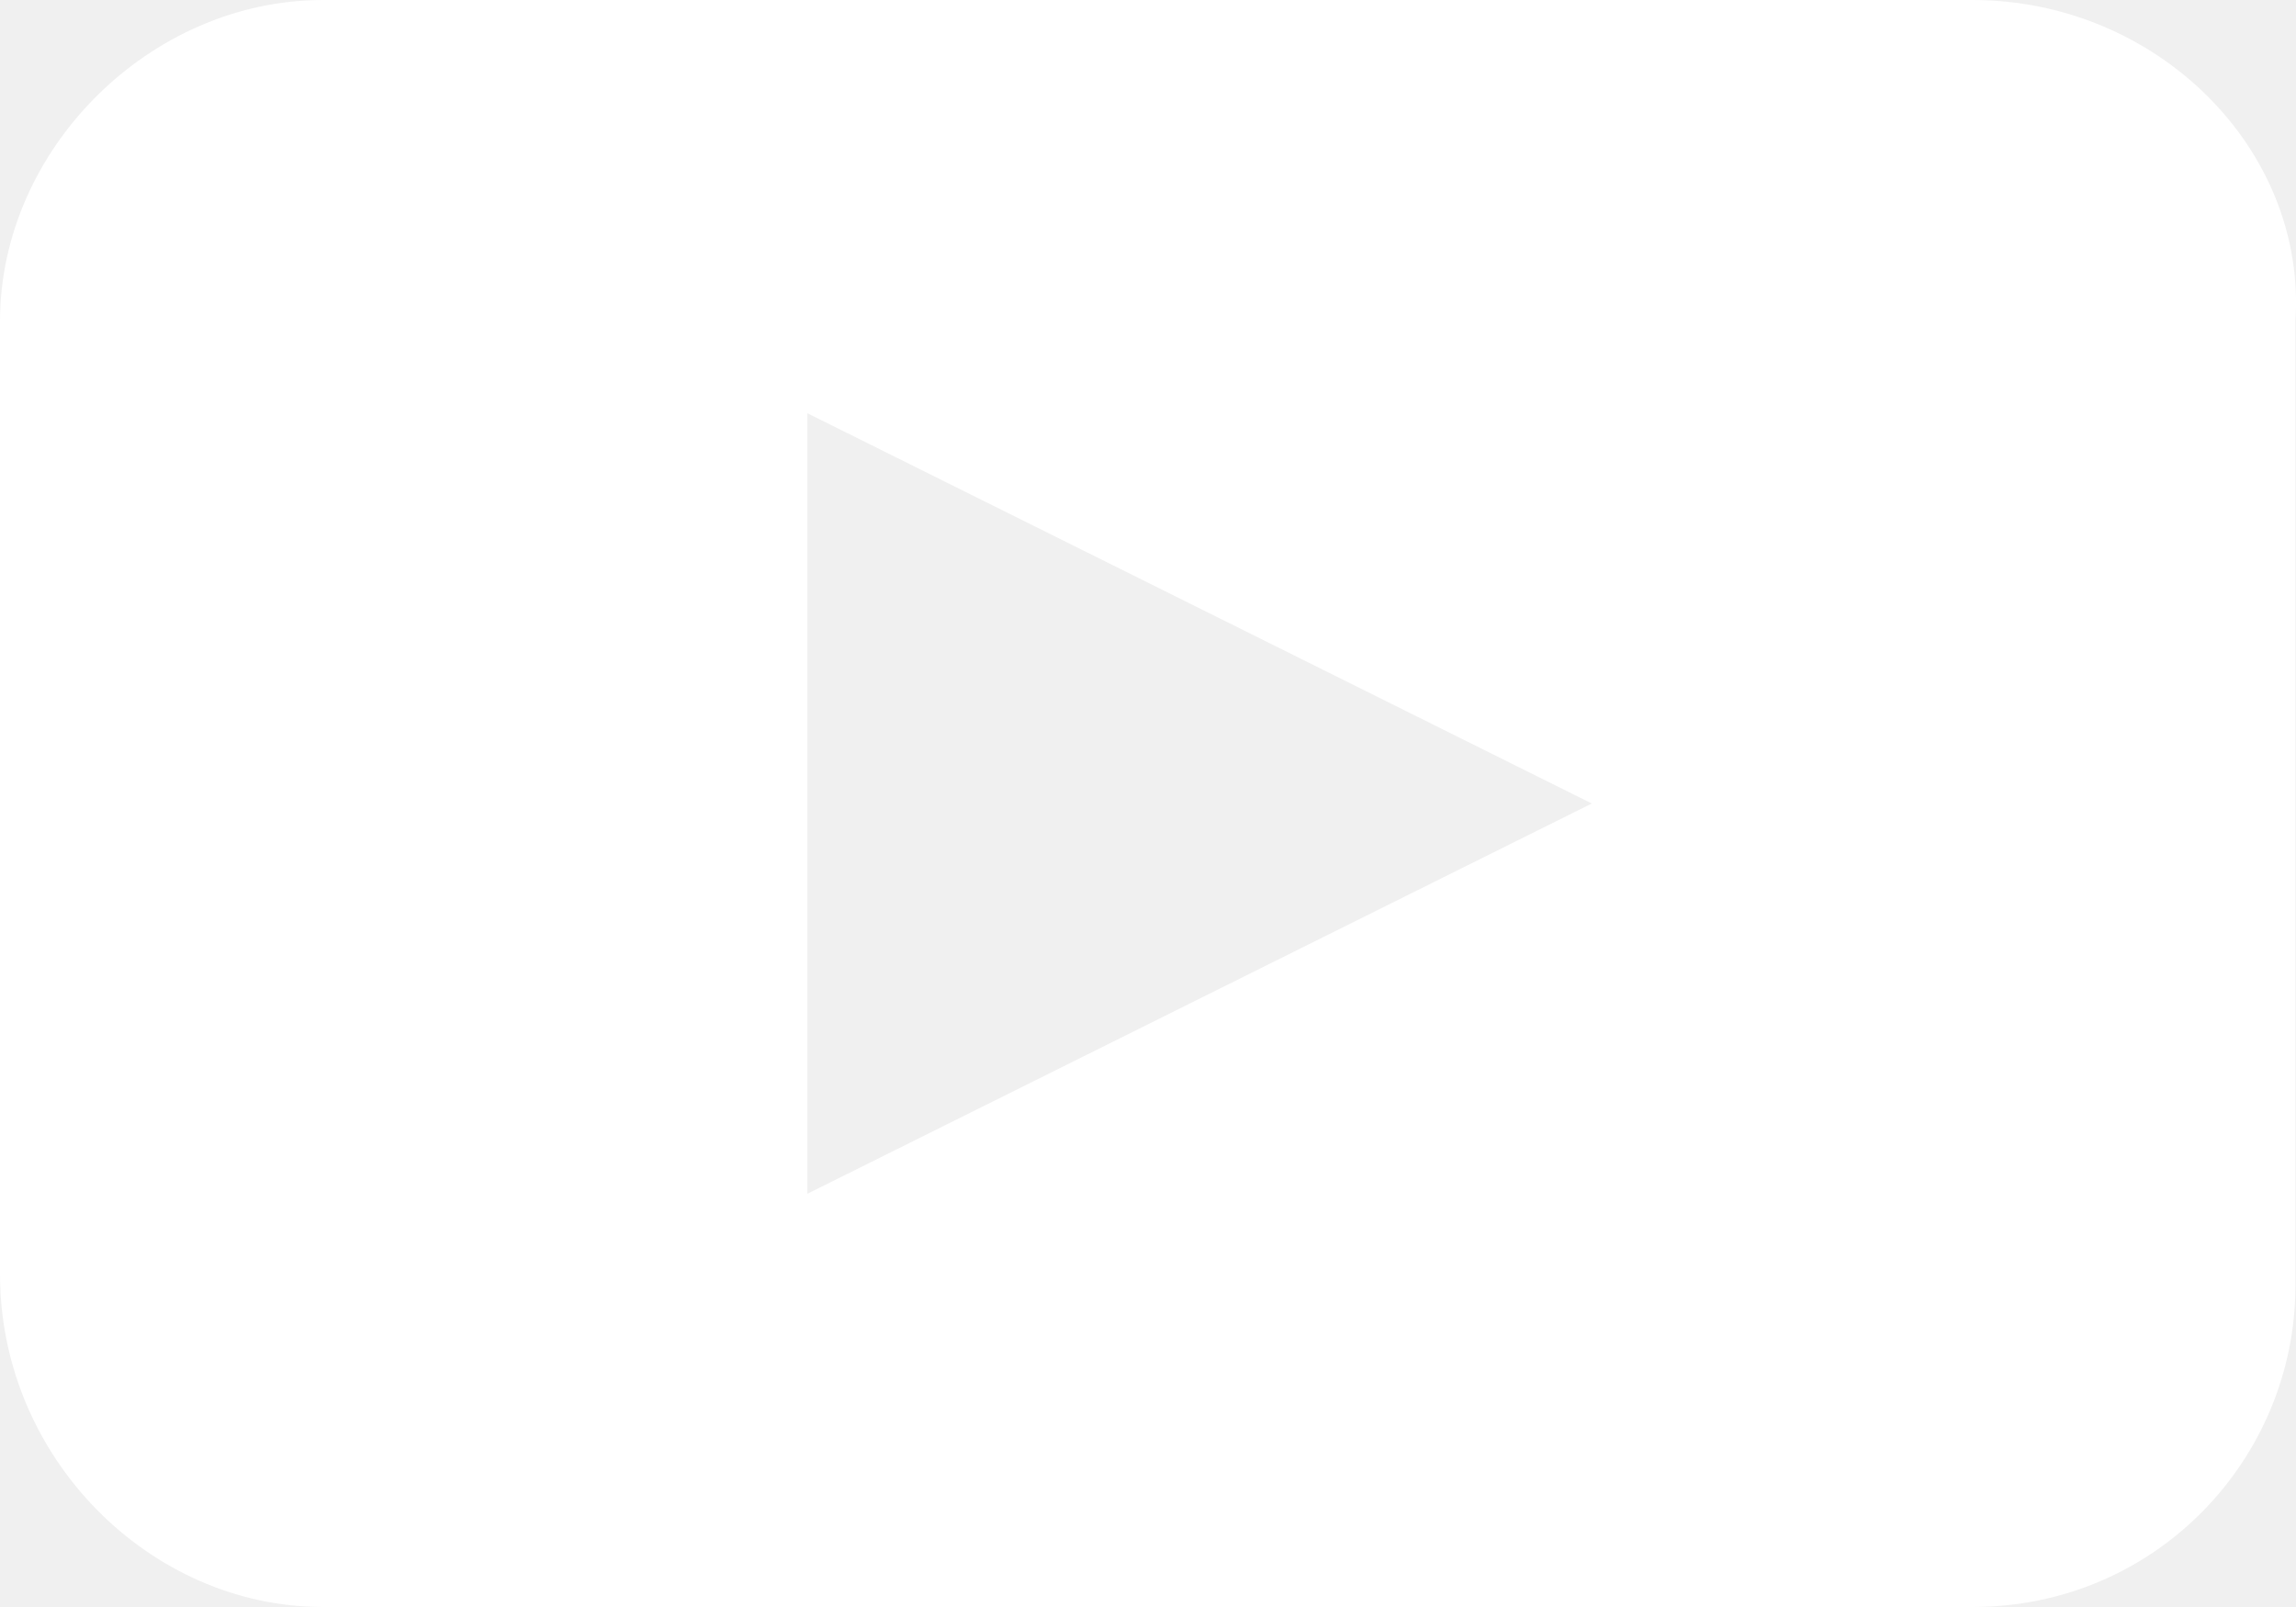
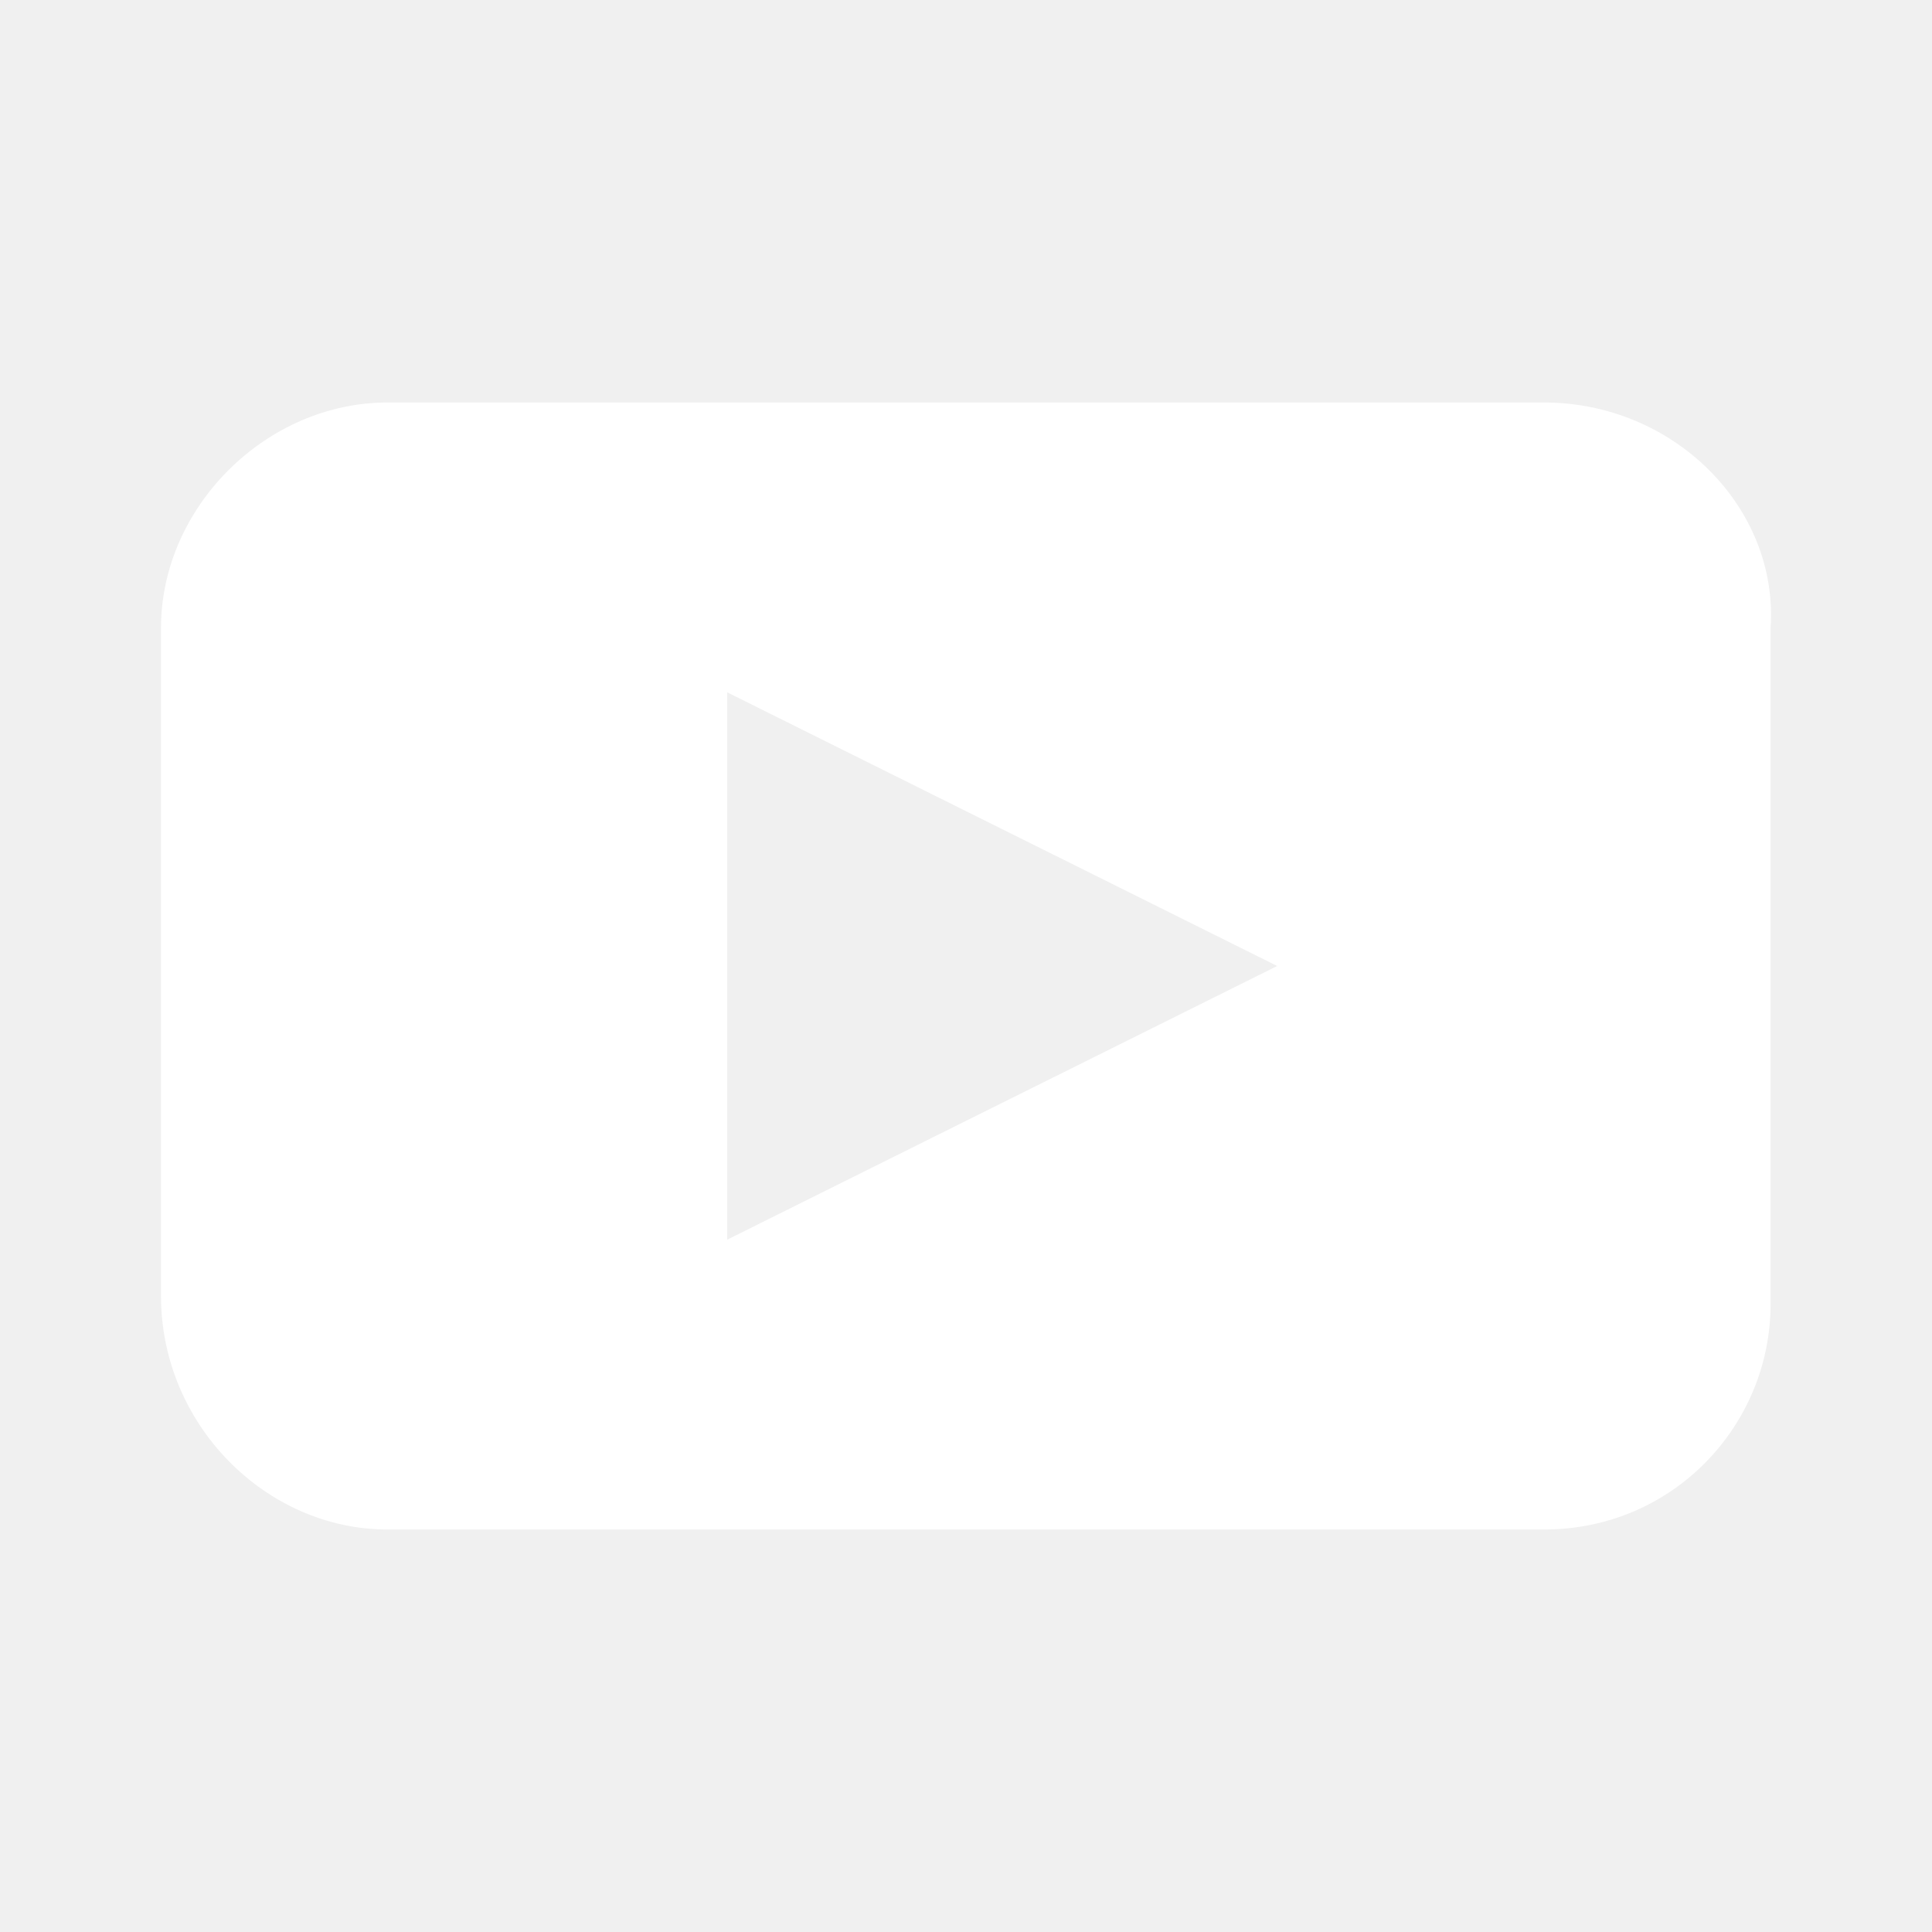
- <svg xmlns="http://www.w3.org/2000/svg" viewBox="0 0 20 14" fill="none">
-   <path d="M17.181 0H2.813C1.306 0 0 1.3 0 2.8V11.1C0 12.7 1.306 14 2.813 14H17.181C18.789 14 19.995 12.7 19.995 11.2V2.8C20.095 1.3 18.789 0 17.181 0ZM7.033 10.4V3.6L13.866 7L7.033 10.4Z" fill="white" />
+ <svg xmlns="http://www.w3.org/2000/svg" width="24" height="24" fill="none">
+   <path d="M19.181 5H4.813C3.306 5 2 6.3 2 7.8V16.1C2 17.7 3.306 19 4.813 19H19.181C20.789 19 21.995 17.7 21.995 16.2V7.8C22.095 6.3 20.789 5 19.181 5ZM9.033 15.4V8.6L15.866 12L9.033 15.4Z" fill="white" />
</svg>
